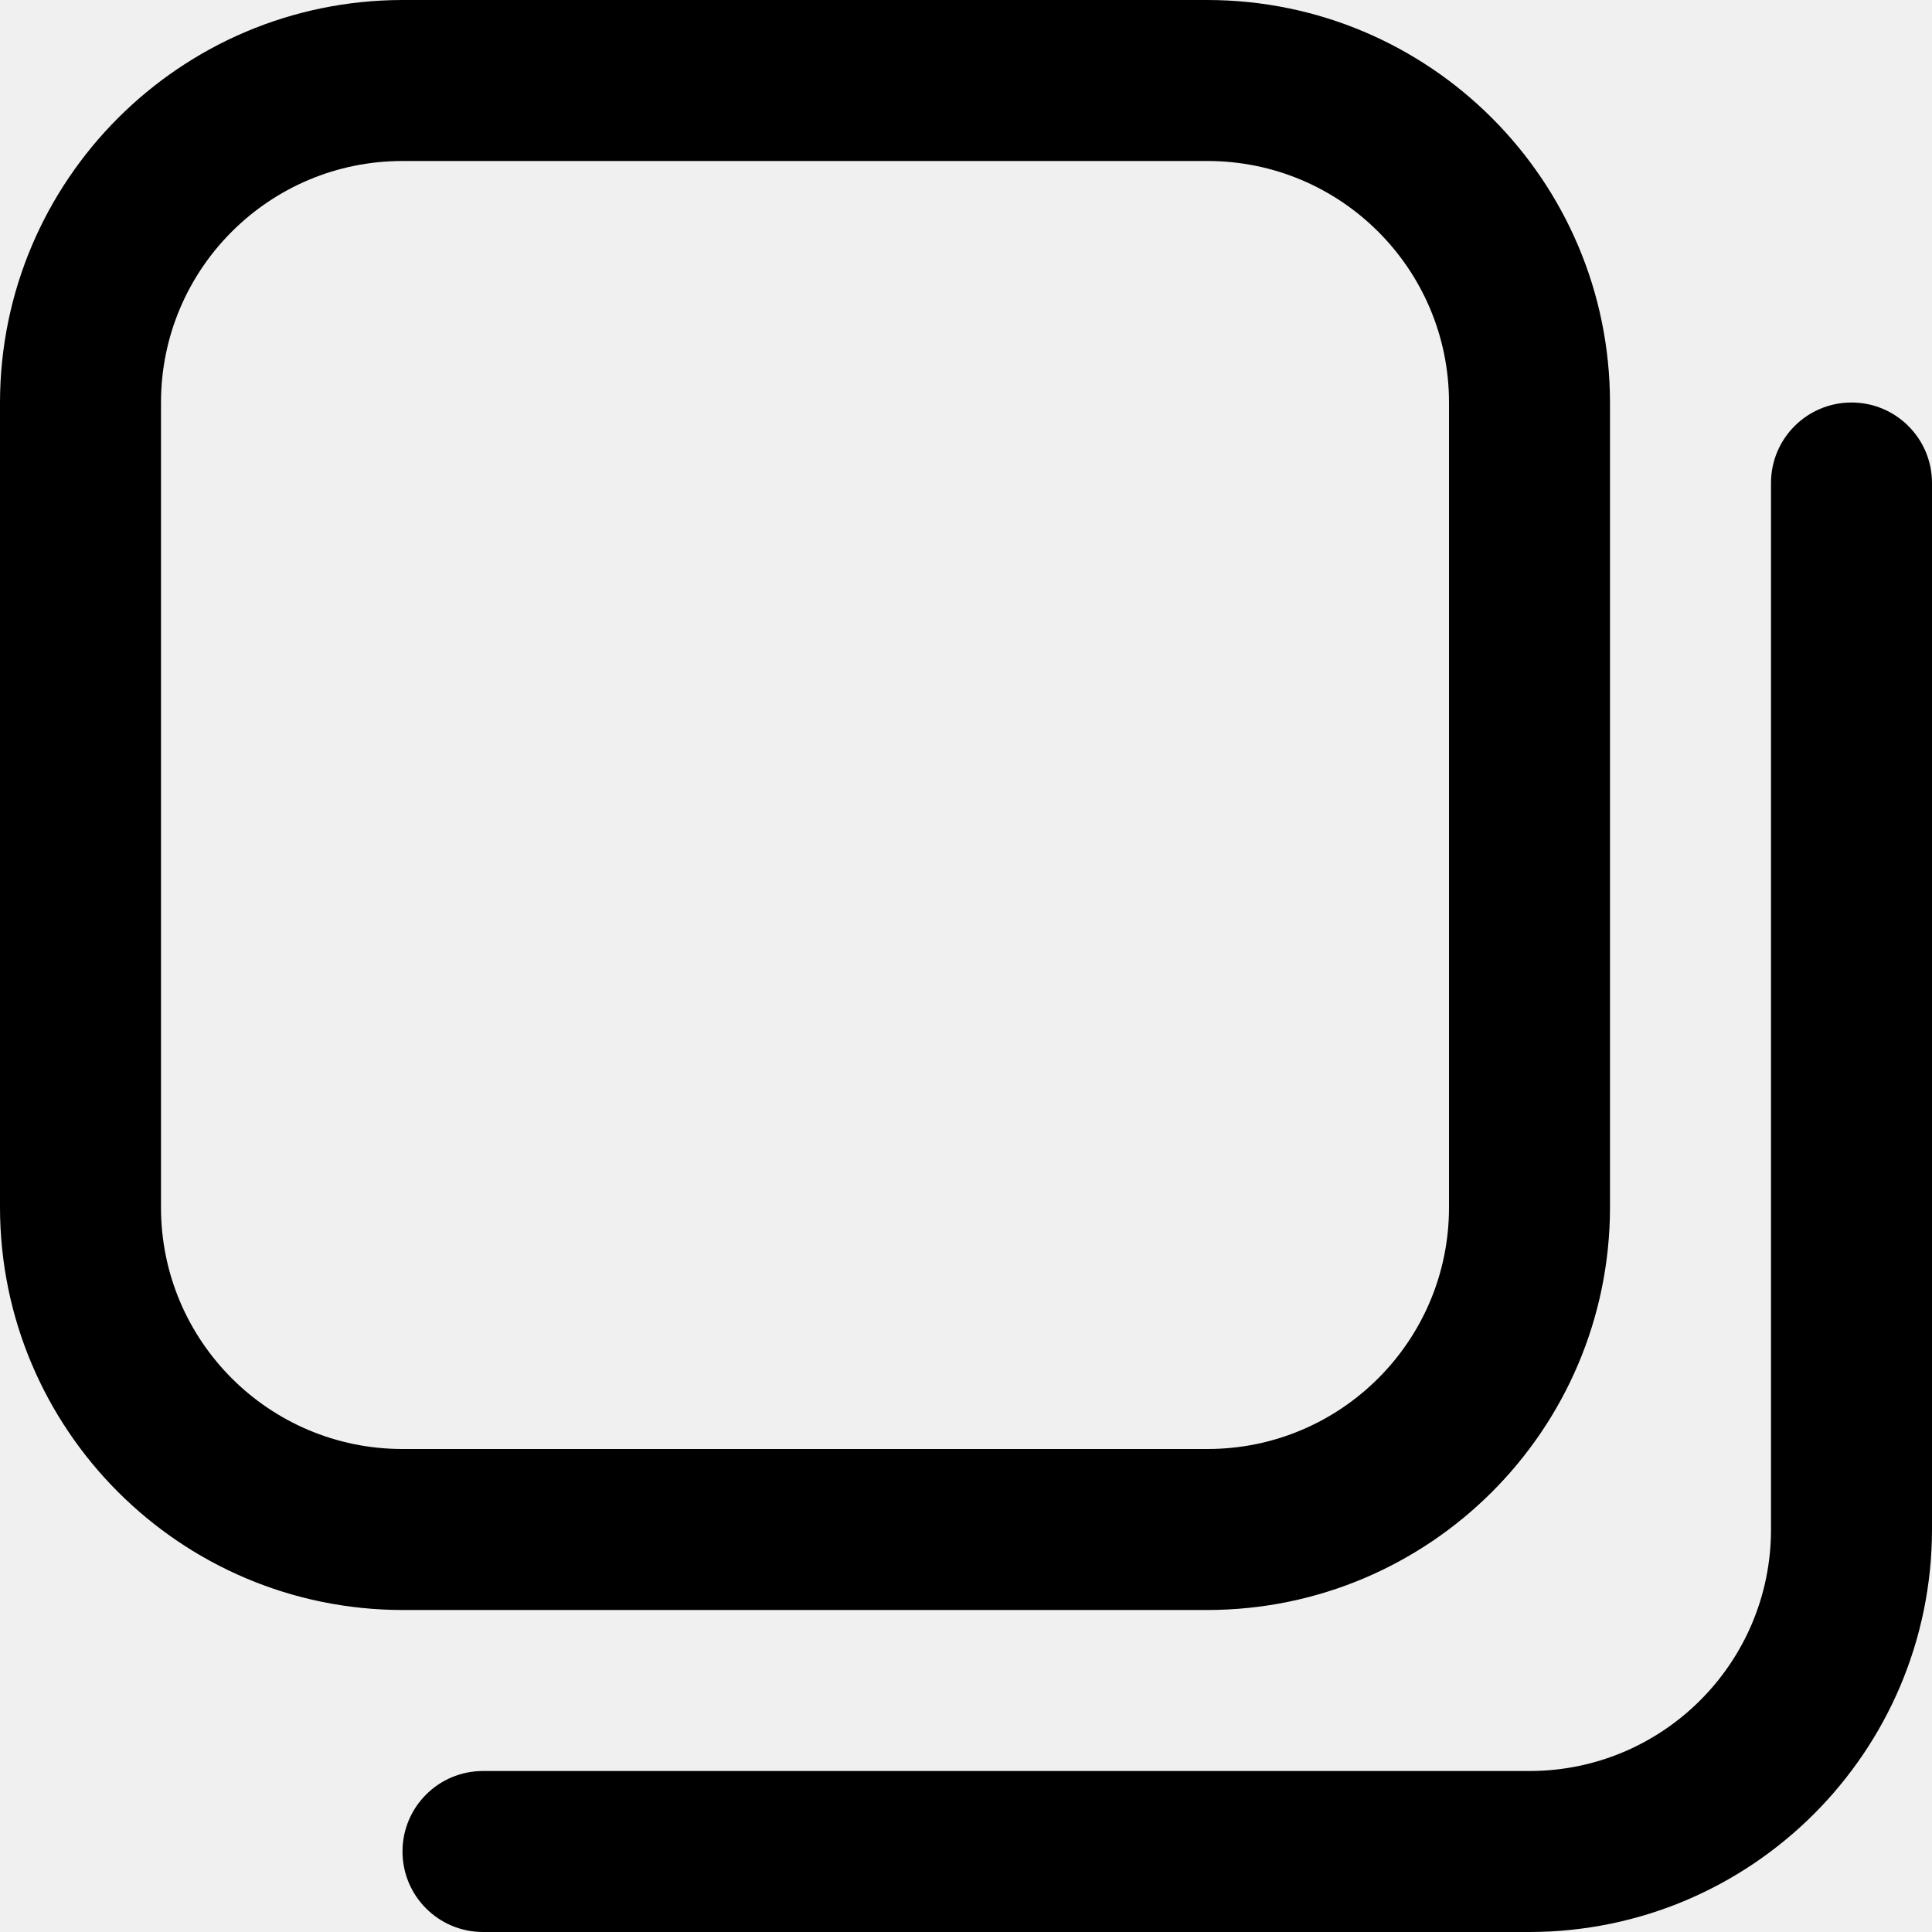
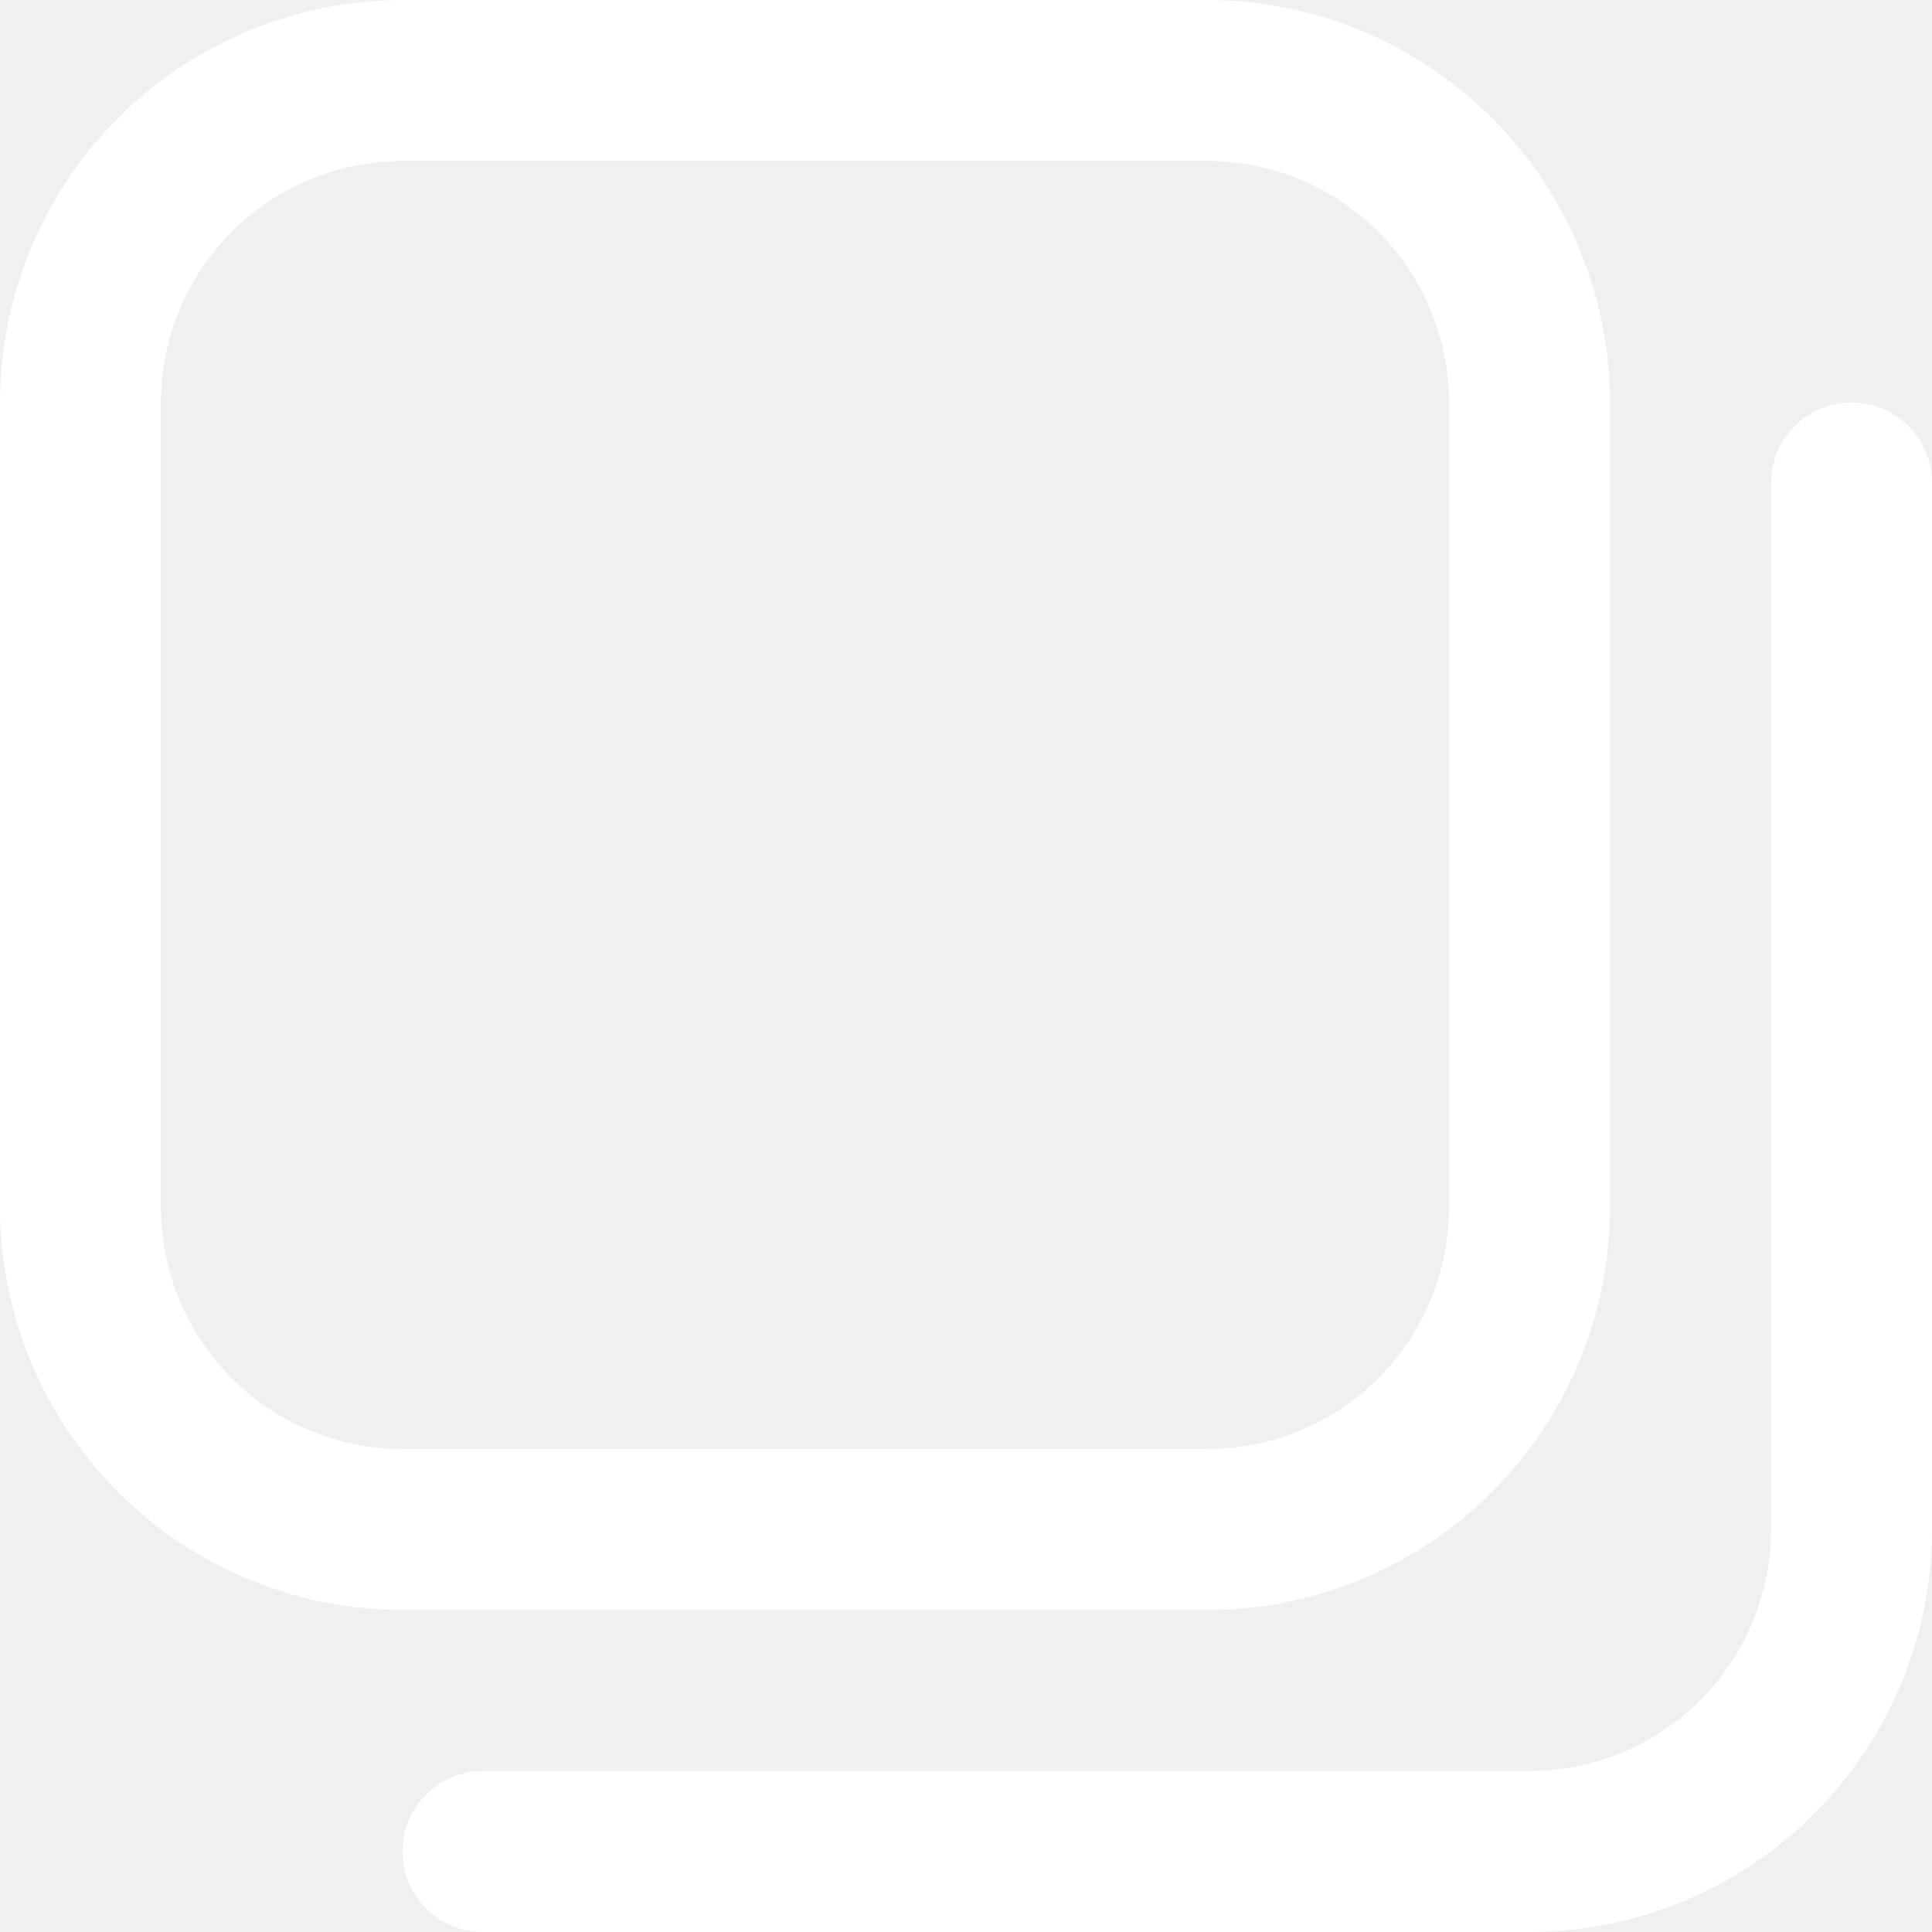
- <svg xmlns="http://www.w3.org/2000/svg" id="Layer_1" height="512" viewBox="0 0 24 24" width="512" data-name="Layer 1">
-   <path d="m15 20h-10a5.006 5.006 0 0 1 -5-5v-10a5.006 5.006 0 0 1 5-5h10a5.006 5.006 0 0 1 5 5v10a5.006 5.006 0 0 1 -5 5zm-10-18a3 3 0 0 0 -3 3v10a3 3 0 0 0 3 3h10a3 3 0 0 0 3-3v-10a3 3 0 0 0 -3-3zm19 17v-13a1 1 0 0 0 -2 0v13a3 3 0 0 1 -3 3h-13a1 1 0 0 0 0 2h13a5.006 5.006 0 0 0 5-5z" />
+ <svg xmlns="http://www.w3.org/2000/svg" width="40" height="40" viewBox="0 0 40 40" fill="none">
+   <g clip-path="url(#clip0_210_9)">
+     <path d="M25 33.333H8.333C6.124 33.331 4.006 32.452 2.444 30.89C0.881 29.327 0.003 27.209 0 25L0 8.333C0.003 6.124 0.881 4.006 2.444 2.444C4.006 0.881 6.124 0.003 8.333 0L25 0C27.209 0.003 29.327 0.881 30.89 2.444C32.452 4.006 33.331 6.124 33.333 8.333V25C33.331 27.209 32.452 29.327 30.89 30.89C29.327 32.452 27.209 33.331 25 33.333ZM8.333 3.333C7.007 3.333 5.735 3.86 4.798 4.798C3.86 5.735 3.333 7.007 3.333 8.333V25C3.333 26.326 3.86 27.598 4.798 28.535C5.735 29.473 7.007 30 8.333 30H25C26.326 30 27.598 29.473 28.535 28.535C29.473 27.598 30 26.326 30 25V8.333C30 7.007 29.473 5.735 28.535 4.798C27.598 3.86 26.326 3.333 25 3.333H8.333ZM40 31.667V10C40 9.558 39.824 9.134 39.512 8.821C39.199 8.509 38.775 8.333 38.333 8.333C37.891 8.333 37.467 8.509 37.155 8.821C36.842 9.134 36.667 9.558 36.667 10V31.667C36.667 32.993 36.14 34.264 35.202 35.202C34.264 36.14 32.993 36.667 31.667 36.667H10C9.558 36.667 9.134 36.842 8.821 37.155C8.509 37.467 8.333 37.891 8.333 38.333C8.333 38.775 8.509 39.199 8.821 39.512C9.134 39.824 9.558 40 10 40H31.667C33.876 39.997 35.994 39.118 37.556 37.556C39.118 35.994 39.997 33.876 40 31.667Z" fill="white" />
+   </g>
+   <defs>
+     <clipPath id="clip0_210_9">
+       <rect width="40" height="40" fill="white" />
+     </clipPath>
+   </defs>
</svg>
